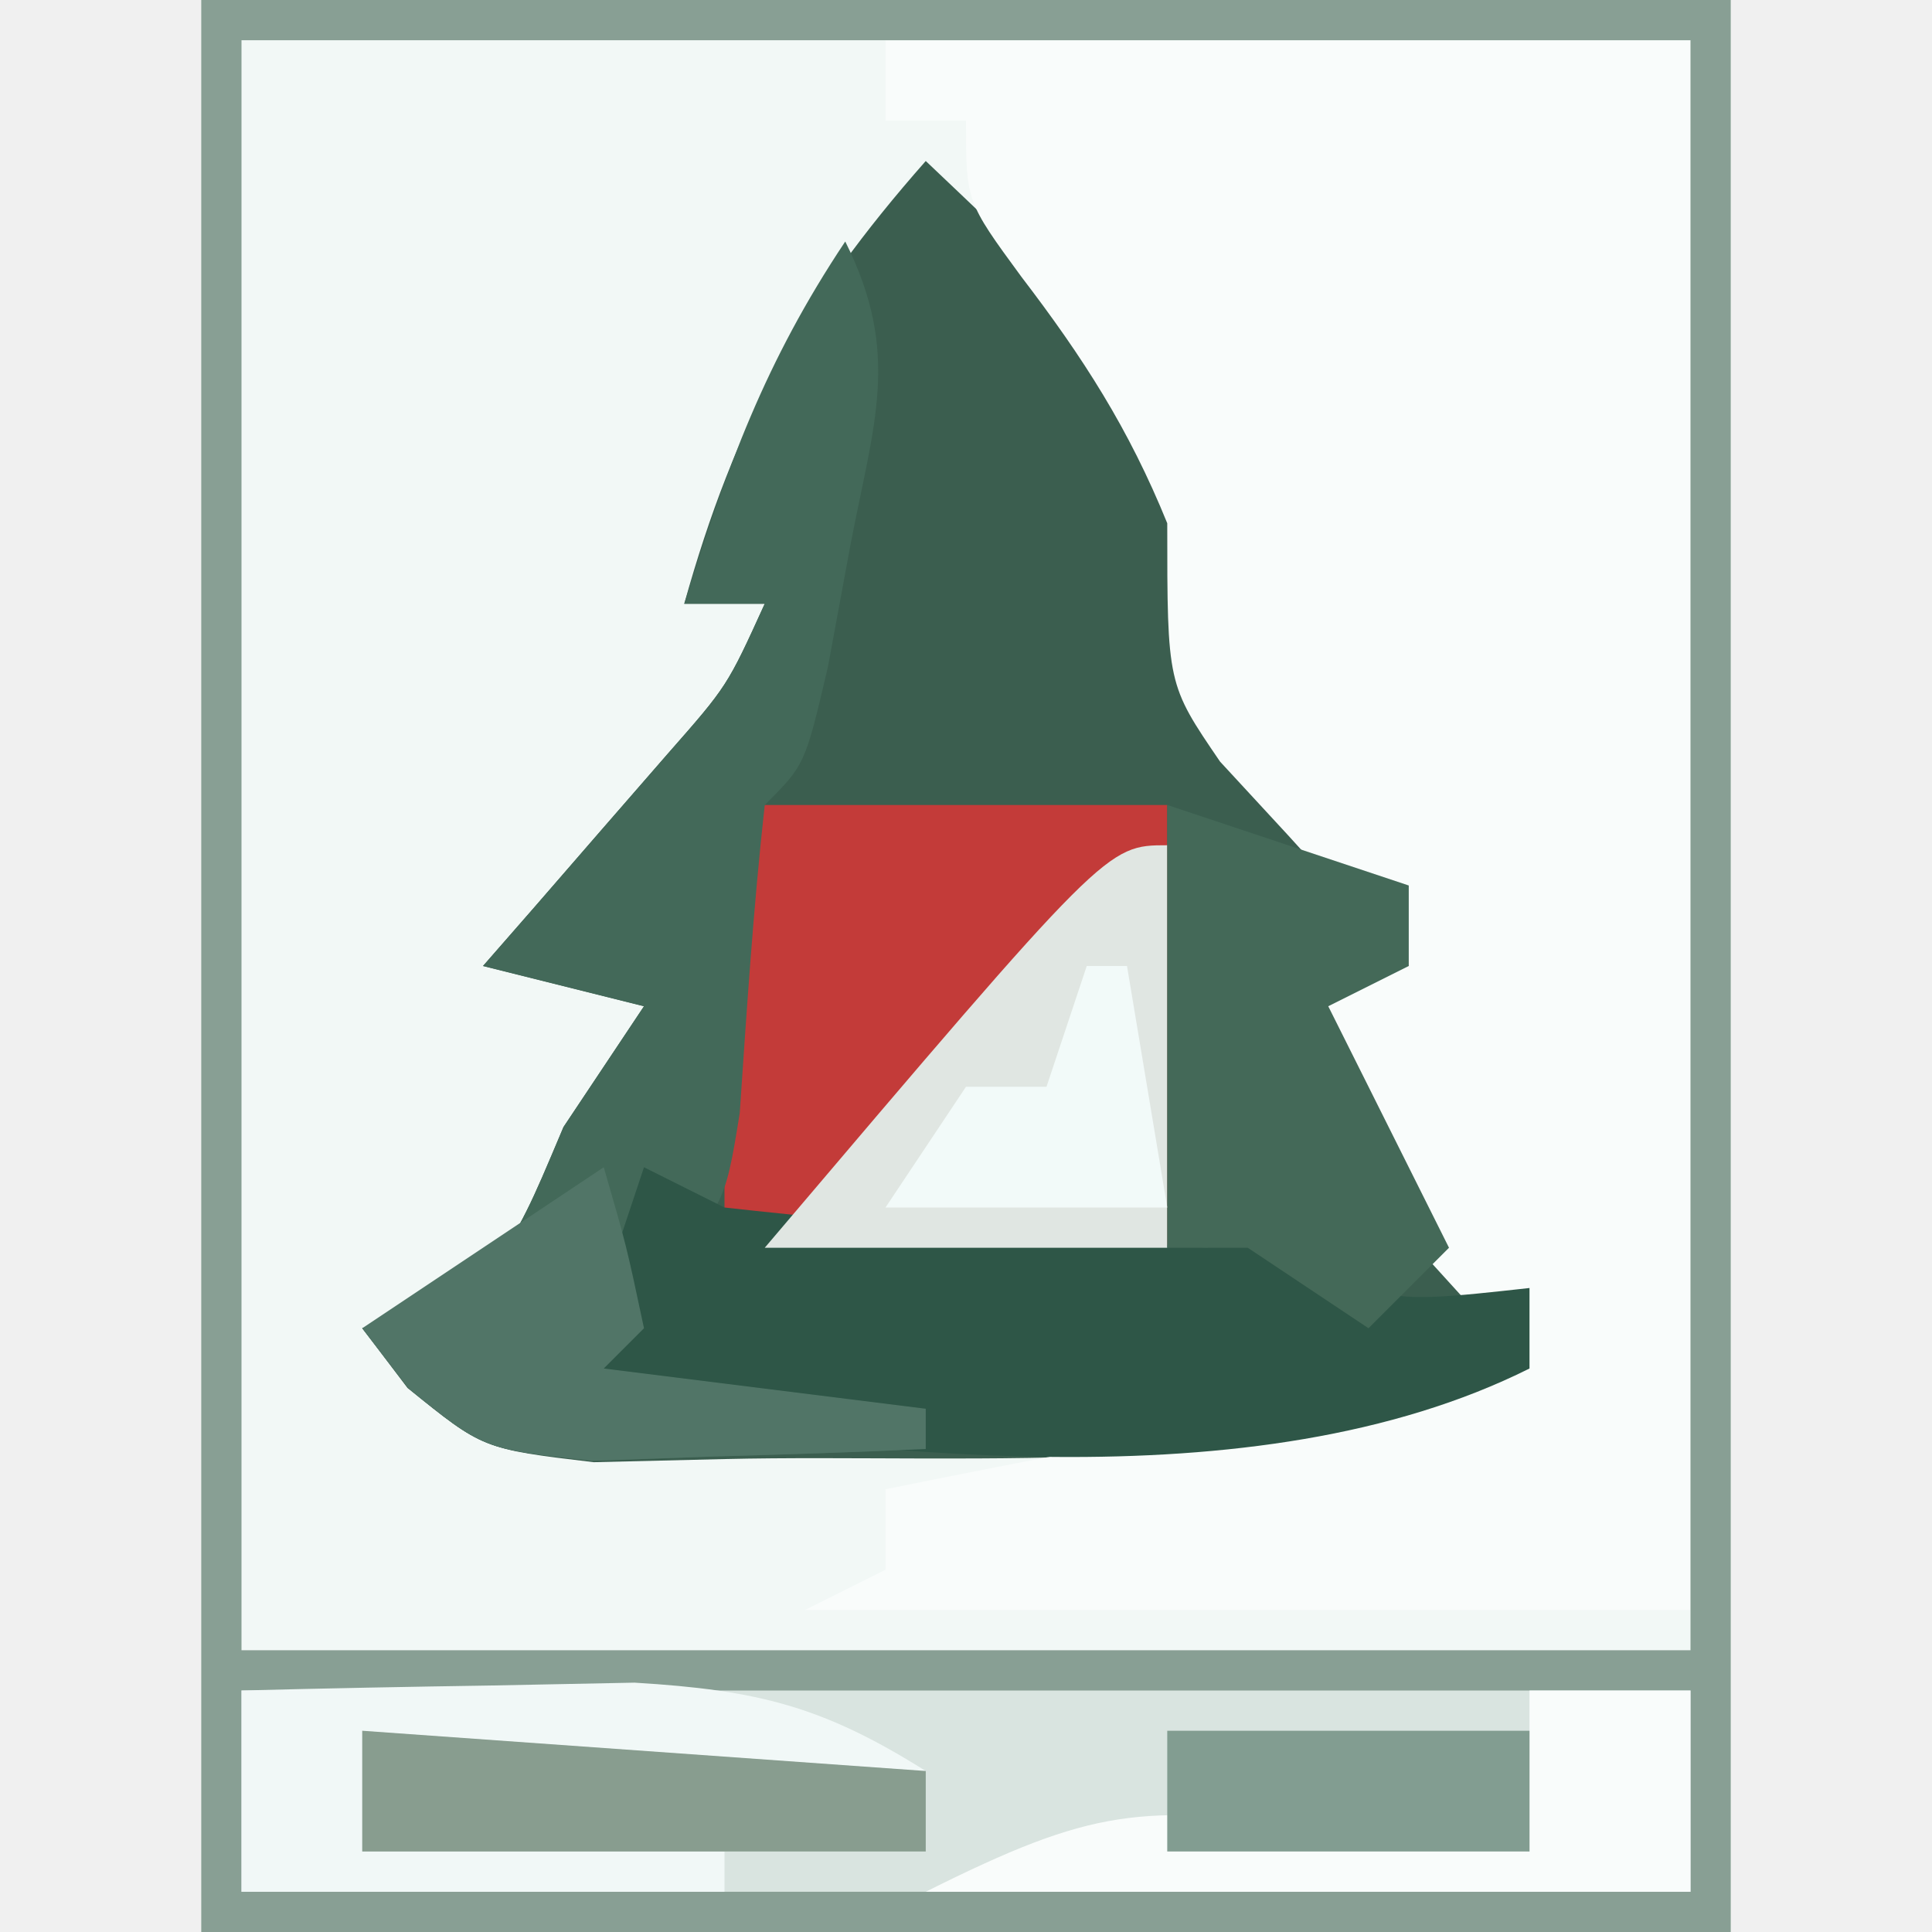
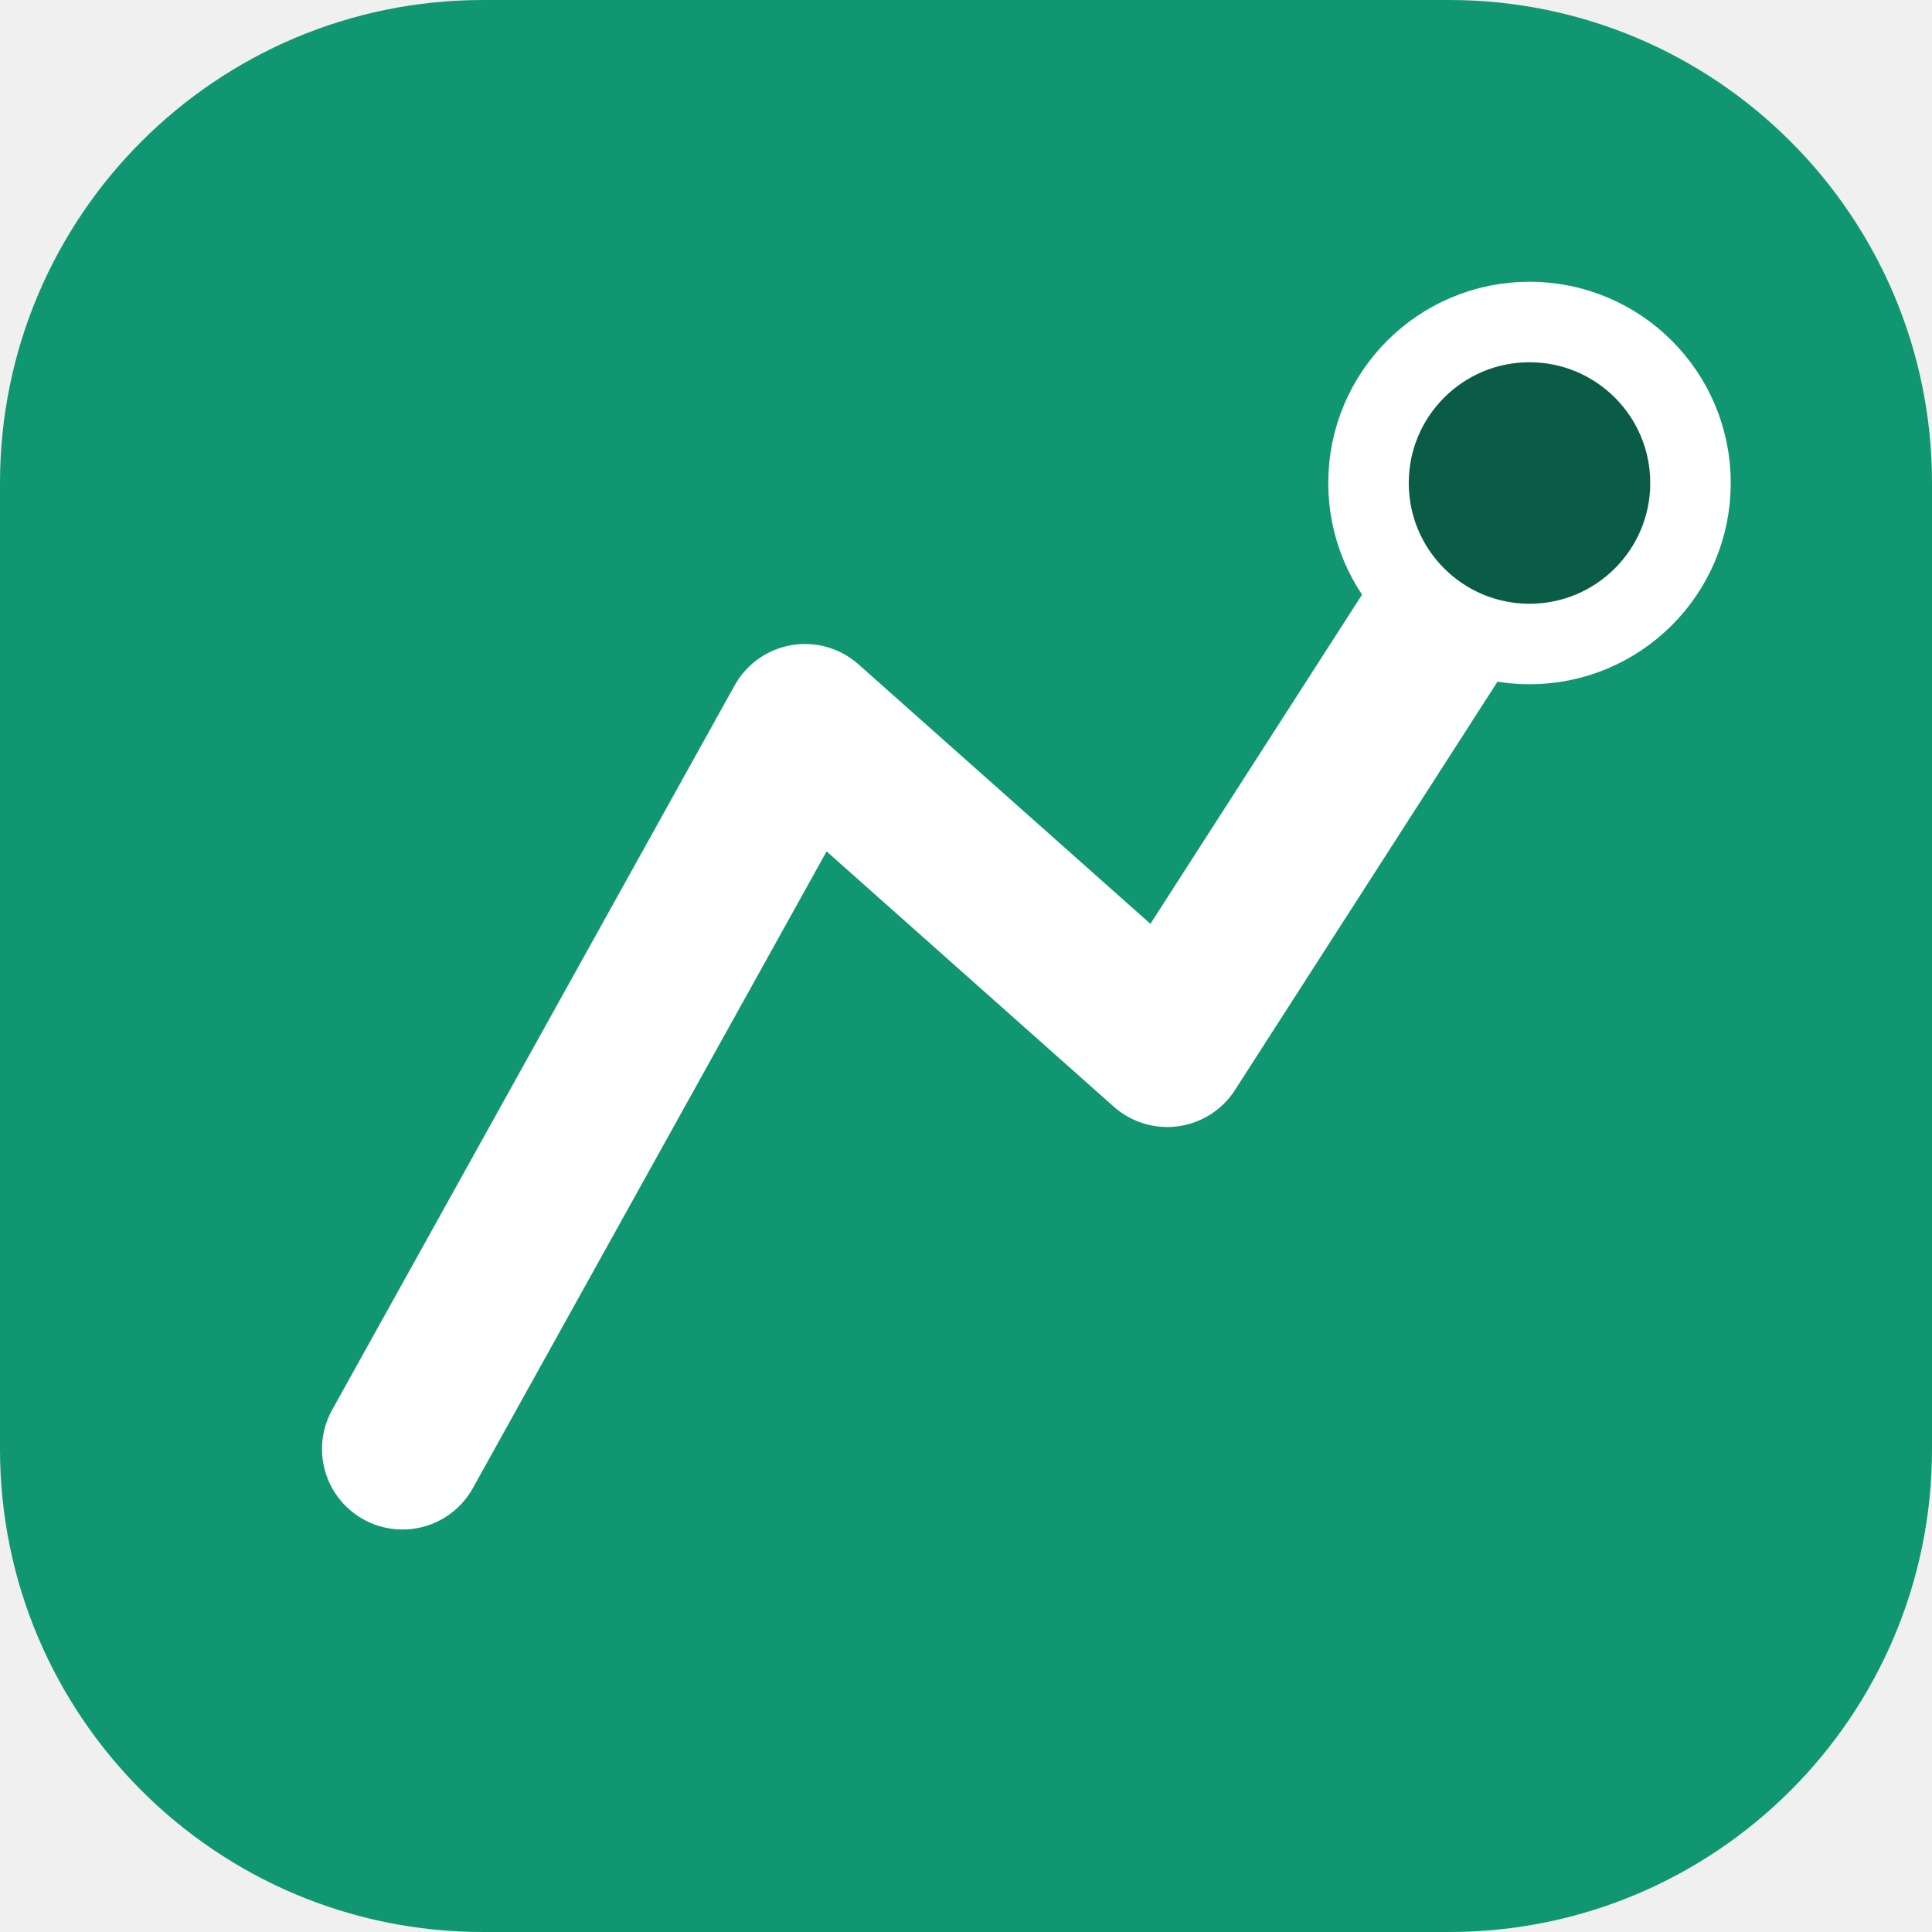
- <svg xmlns="http://www.w3.org/2000/svg" version="1.1" width="48" height="48">
-   <path d="M0 0 C12.54 0 25.08 0 38 0 C38 15.84 38 31.68 38 48 C25.46 48 12.92 48 0 48 C0 32.16 0 16.32 0 0 Z " fill="#F2F8F6" transform="translate(5,0)" />
-   <path d="M0 0 C4.875 4.625 4.875 4.625 6 8 C6.66 8.66 7.32 9.32 8 10 C7.67 10.99 7.34 11.98 7 13 C8.238 14.176 8.238 14.176 9.5 15.375 C12 18 12 18 12 20 C11.34 20.33 10.68 20.66 10 21 C11.004 23.241 11.878 24.878 13.625 26.625 C14.079 27.079 14.533 27.532 15 28 C15 28.66 15 29.32 15 30 C9.326 32.837 1.215 32.104 -5 32.25 C-6.072 32.276 -7.145 32.302 -8.25 32.328 C-11 32 -11 32 -12.875 30.484 C-13.246 29.995 -13.617 29.505 -14 29 C-13.01 28.67 -12.02 28.34 -11 28 C-9.892 26.117 -9.892 26.117 -9 24 C-8.34 23.01 -7.68 22.02 -7 21 C-8.32 20.67 -9.64 20.34 -11 20 C-10.578 19.518 -10.157 19.036 -9.723 18.539 C-8.901 17.592 -8.901 17.592 -8.062 16.625 C-7.517 15.999 -6.972 15.372 -6.41 14.727 C-4.93 13.044 -4.93 13.044 -4 11 C-4.66 11 -5.32 11 -6 11 C-4.742 6.492 -3.096 3.509 0 0 Z " fill="#3B5E4F" transform="translate(23,4)" />
-   <path d="M0 0 C6.6 0 13.2 0 20 0 C20 12.87 20 25.74 20 39 C12.74 39 5.48 39 -2 39 C-1.01 38.505 -1.01 38.505 0 38 C0 37.34 0 36.68 0 36 C3.597 35.27 7.201 34.59 10.812 33.938 C11.788 33.761 12.764 33.584 13.77 33.402 C14.874 33.203 14.874 33.203 16 33 C15.555 32.529 15.111 32.059 14.652 31.574 C14.086 30.952 13.521 30.329 12.938 29.688 C12.369 29.073 11.801 28.458 11.215 27.824 C10.814 27.222 10.413 26.62 10 26 C10.33 25.01 10.66 24.02 11 23 C11.66 23 12.32 23 13 23 C12.567 22.541 12.134 22.082 11.688 21.609 C11.131 20.996 10.574 20.382 10 19.75 C9.443 19.147 8.886 18.543 8.312 17.922 C7 16 7 16 7 12 C6.046 9.651 4.918 7.893 3.375 5.875 C2 4 2 4 2 2 C1.34 2 0.68 2 0 2 C0 1.34 0 0.68 0 0 Z " fill="#F9FCFB" transform="translate(22,1)" />
-   <path d="M0 0 C12.54 0 25.08 0 38 0 C38 15.84 38 31.68 38 48 C25.46 48 12.92 48 0 48 C0 32.16 0 16.32 0 0 Z M1 1 C1 14.2 1 27.4 1 41 C12.88 41 24.76 41 37 41 C37 27.8 37 14.6 37 1 C25.12 1 13.24 1 1 1 Z " fill="#889F94" transform="translate(5,0)" />
-   <path d="M0 0 C11.88 0 23.76 0 36 0 C36 1.65 36 3.3 36 5 C24.12 5 12.24 5 0 5 C0 3.35 0 1.7 0 0 Z " fill="#D9E4E0" transform="translate(6,42)" />
-   <path d="M0 0 C3.63 0 7.26 0 11 0 C11 3.63 11 7.26 11 11 C7.37 11 3.74 11 0 11 C0 7.37 0 3.74 0 0 Z " fill="#C33B39" transform="translate(18,20)" />
-   <path d="M0 0 C1.398 2.796 0.704 4.521 0.125 7.562 C-0.058 8.554 -0.241 9.545 -0.43 10.566 C-1 13 -1 13 -2 14 C-2.283 16.548 -2.448 19.095 -2.621 21.652 C-3 24 -3 24 -5 26 C-5.33 26.66 -5.66 27.32 -6 28 C-3.36 28.33 -0.72 28.66 2 29 C2 29.33 2 29.66 2 30 C0.23 30.081 -1.541 30.139 -3.312 30.188 C-4.299 30.222 -5.285 30.257 -6.301 30.293 C-9 30 -9 30 -10.855 28.488 C-11.233 27.997 -11.611 27.506 -12 27 C-11.01 26.67 -10.02 26.34 -9 26 C-7.892 24.117 -7.892 24.117 -7 22 C-6.34 21.01 -5.68 20.02 -5 19 C-6.32 18.67 -7.64 18.34 -9 18 C-8.578 17.518 -8.157 17.036 -7.723 16.539 C-7.175 15.907 -6.627 15.276 -6.062 14.625 C-5.517 13.999 -4.972 13.372 -4.41 12.727 C-2.93 11.044 -2.93 11.044 -2 9 C-2.66 9 -3.32 9 -4 9 C-2.941 5.597 -1.991 2.986 0 0 Z " fill="#436959" transform="translate(21,6)" />
-   <path d="M0 0 C0.578 0.66 1.155 1.32 1.75 2 C3.997 4.443 3.997 4.443 8 4 C8 4.66 8 5.32 8 6 C1.182 9.409 -8.68 8.117 -16 7 C-15.34 5.02 -14.68 3.04 -14 1 C-13.34 1.33 -12.68 1.66 -12 2 C-9.963 2.229 -7.92 2.41 -5.875 2.562 C-4.231 2.688 -4.231 2.688 -2.555 2.816 C-1.712 2.877 -0.869 2.938 0 3 C0 2.01 0 1.02 0 0 Z " fill="#2E5647" transform="translate(30,28)" />
-   <path d="M0 0 C0 3.3 0 6.6 0 10 C-3.3 10 -6.6 10 -10 10 C-1.509 0 -1.509 0 0 0 Z " fill="#E0E6E2" transform="translate(29,21)" />
-   <path d="M0 0 C2.083 -0.054 4.166 -0.093 6.25 -0.125 C7.99 -0.16 7.99 -0.16 9.766 -0.195 C12.828 -0.01 14.442 0.392 17 2 C15.229 2.027 13.458 2.046 11.688 2.062 C10.701 2.074 9.715 2.086 8.699 2.098 C6 2 6 2 3 1 C3 1.99 3 2.98 3 4 C5.97 4 8.94 4 12 4 C12 4.33 12 4.66 12 5 C8.04 5 4.08 5 0 5 C0 3.35 0 1.7 0 0 Z " fill="#F1F8F7" transform="translate(6,42)" />
-   <path d="M0 0 C1.98 0.66 3.96 1.32 6 2 C6 2.66 6 3.32 6 4 C5.01 4.495 5.01 4.495 4 5 C4.464 5.928 4.464 5.928 4.938 6.875 C5.625 8.25 6.312 9.625 7 11 C6.34 11.66 5.68 12.32 5 13 C4.01 12.34 3.02 11.68 2 11 C1.34 11 0.68 11 0 11 C0 7.37 0 3.74 0 0 Z " fill="#446958" transform="translate(29,20)" />
-   <path d="M0 0 C1.32 0 2.64 0 4 0 C4 1.65 4 3.3 4 5 C-2.27 5 -8.54 5 -15 5 C-10.809 2.904 -9.688 2.847 -5.25 3.375 C-4.265 3.486 -3.28 3.597 -2.266 3.711 C-1.518 3.806 -0.77 3.902 0 4 C0 2.68 0 1.36 0 0 Z " fill="#F9FCFB" transform="translate(38,42)" />
-   <path d="M0 0 C0.562 1.938 0.562 1.938 1 4 C0.67 4.33 0.34 4.66 0 5 C2.64 5.33 5.28 5.66 8 6 C8 6.33 8 6.66 8 7 C6.23 7.081 4.459 7.139 2.688 7.188 C1.701 7.222 0.715 7.257 -0.301 7.293 C-3 7 -3 7 -4.855 5.488 C-5.233 4.997 -5.611 4.506 -6 4 C-4.02 2.68 -2.04 1.36 0 0 Z " fill="#517567" transform="translate(15,29)" />
-   <path d="M0 0 C6.93 0.495 6.93 0.495 14 1 C14 1.66 14 2.32 14 3 C9.38 3 4.76 3 0 3 C0 2.01 0 1.02 0 0 Z " fill="#889D8F" transform="translate(9,43)" />
-   <path d="M0 0 C3 0 6 0 9 0 C9 0.99 9 1.98 9 3 C6.03 3 3.06 3 0 3 C0 2.01 0 1.02 0 0 Z " fill="#829D91" transform="translate(29,43)" />
-   <path d="M0 0 C0.33 0 0.66 0 1 0 C1.33 1.98 1.66 3.96 2 6 C-0.31 6 -2.62 6 -5 6 C-4.34 5.01 -3.68 4.02 -3 3 C-2.34 3 -1.68 3 -1 3 C-0.67 2.01 -0.34 1.02 0 0 Z " fill="#F2FAF9" transform="translate(27,24)" />
+ <svg xmlns="http://www.w3.org/2000/svg" width="48" height="48" viewBox="0 0 48 48" fill="none">
+   <rect width="48" height="48" rx="12" fill="#109771" />
+   <path d="M10 36L20 18L29 26L38 12" stroke="white" stroke-width="4" stroke-linecap="round" stroke-linejoin="round" />
+   <circle cx="38" cy="12" r="4" fill="#0B5C46" stroke="white" stroke-width="2" />
</svg>
